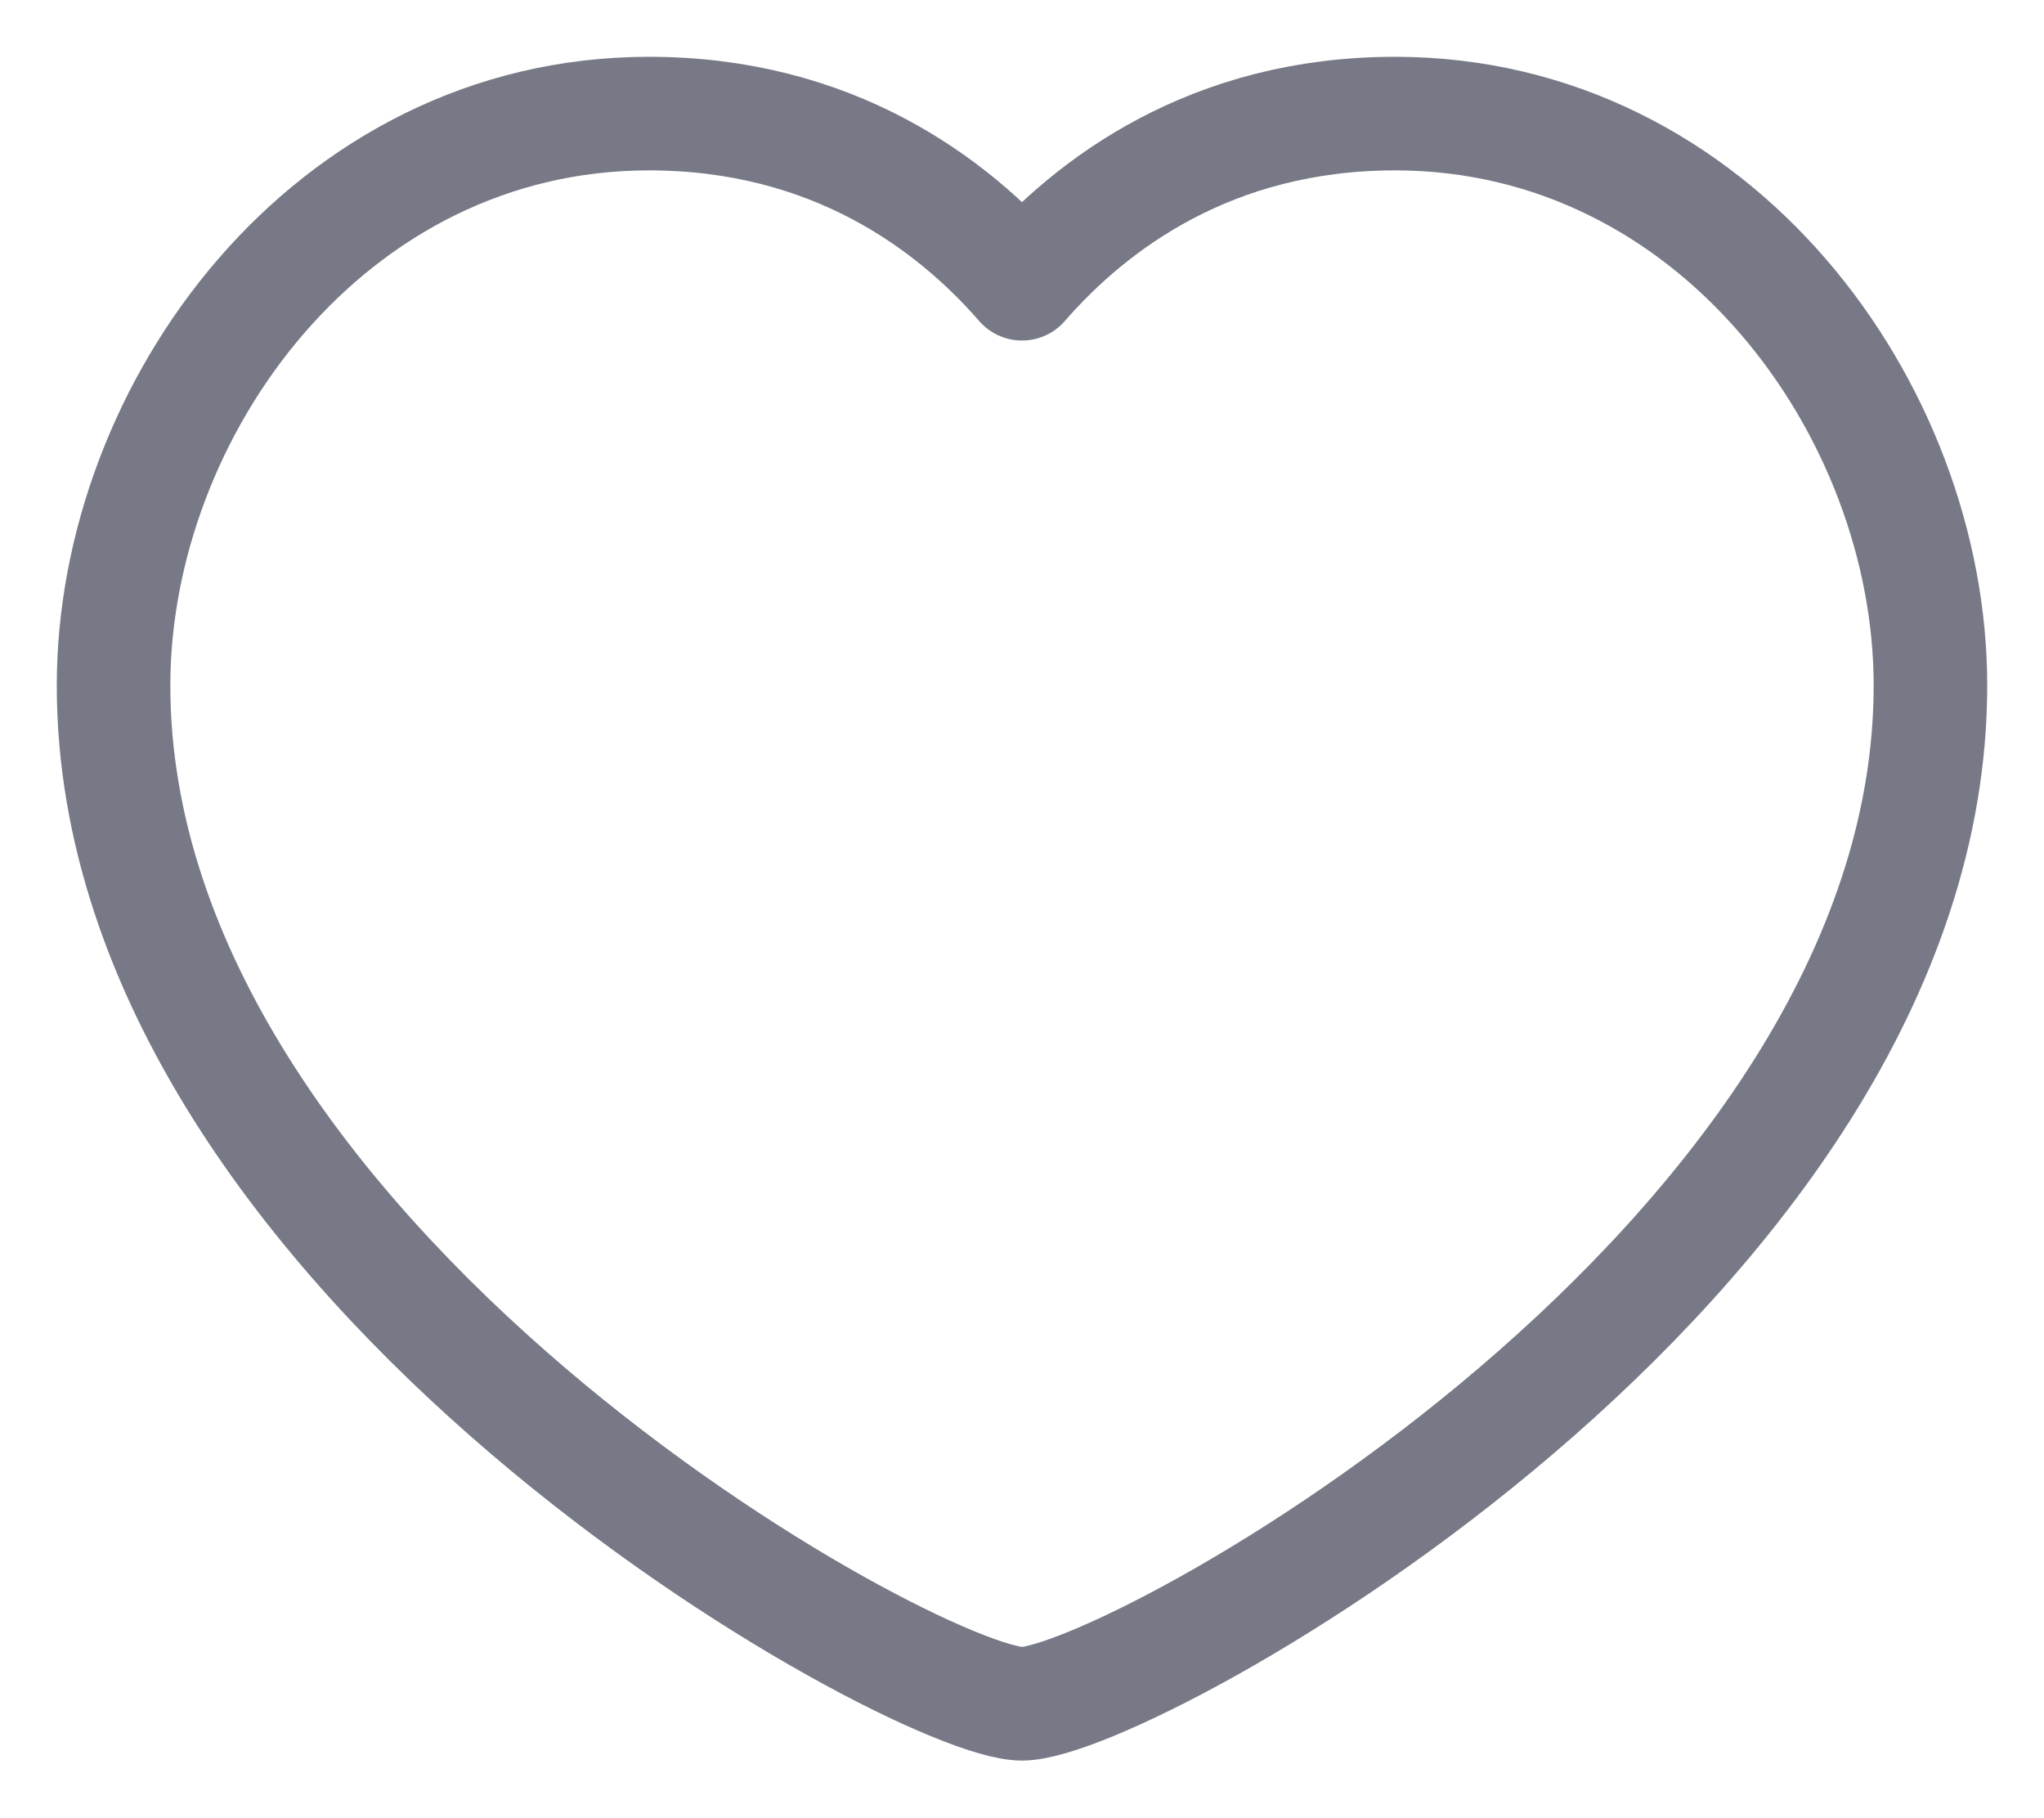
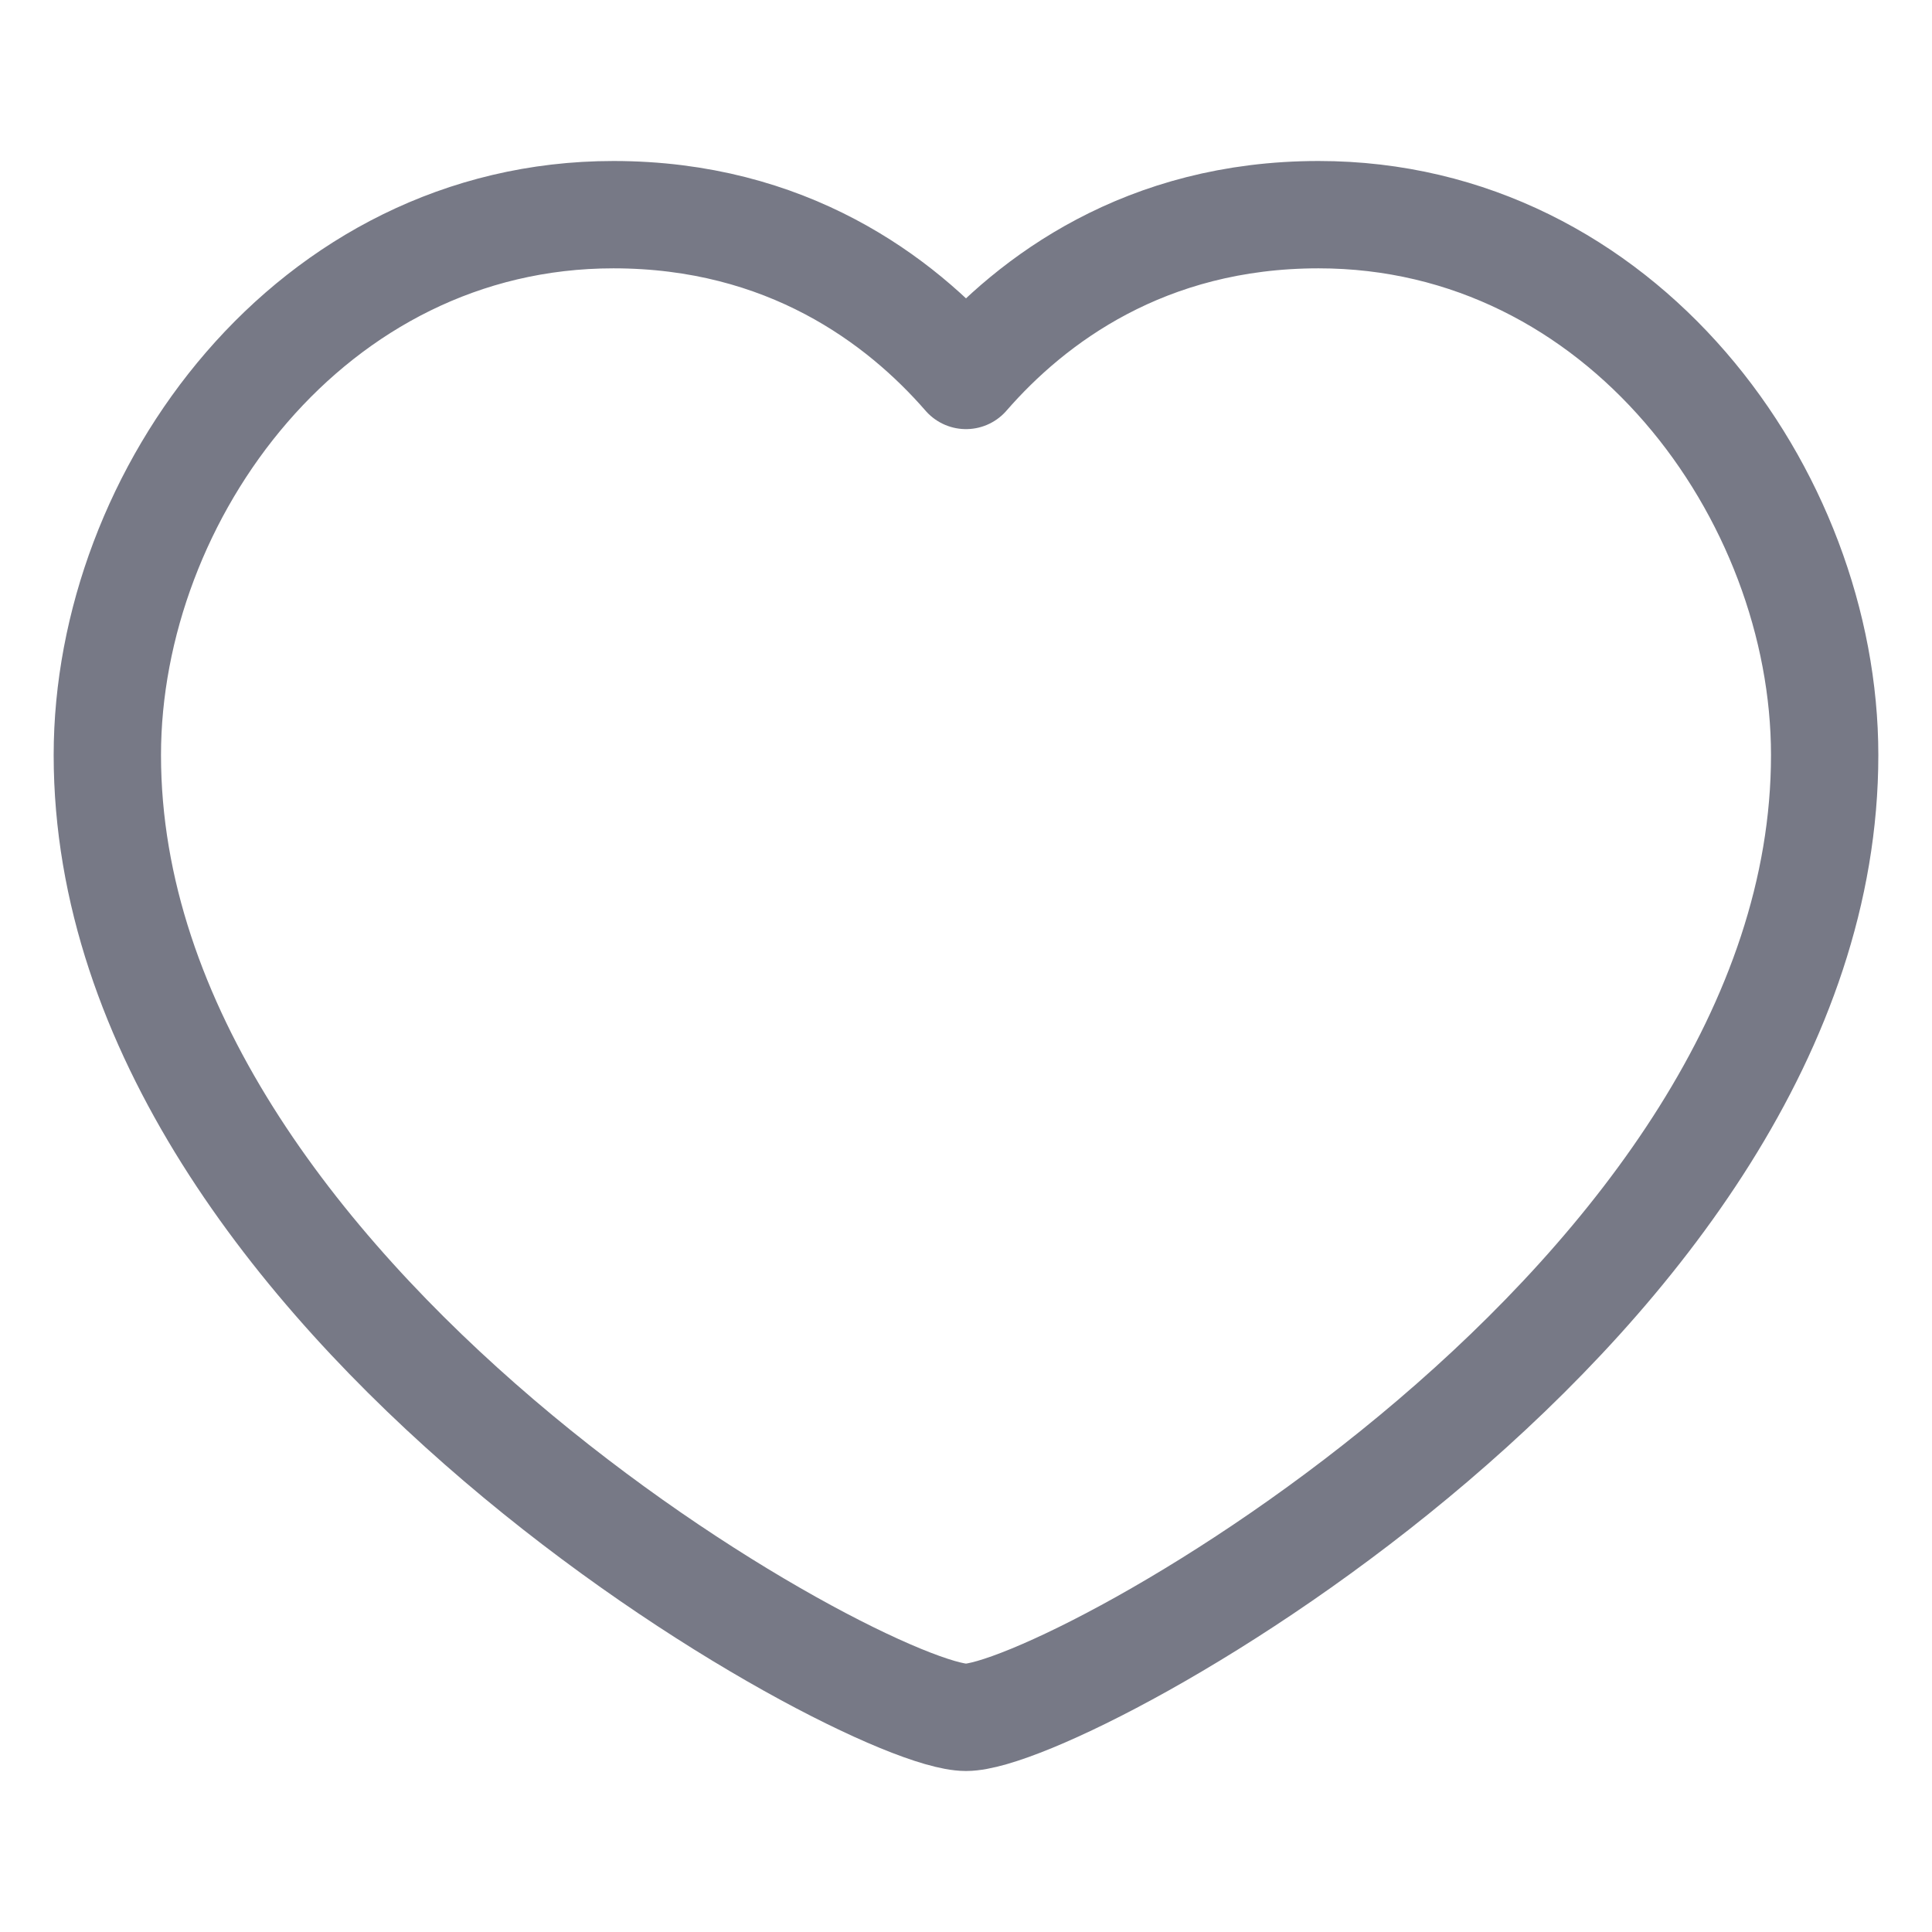
- <svg xmlns="http://www.w3.org/2000/svg" width="18" height="16" viewBox="0 0 18 16" fill="none">
+ <svg xmlns="http://www.w3.org/2000/svg" width="32" height="32" viewBox="0 0 18 16" fill="none">
  <path fill-rule="evenodd" clip-rule="evenodd" d="M9 2.498C9.613 1.793 10.671 1 12.285 1C15.105 1 17 3.606 17 6.035C17 11.113 9.935 15 9 15C8.065 15 1 11.11 1 6.035C1 3.609 2.893 1 5.715 1C7.329 1 8.387 1.793 9 2.498Z" stroke="#777986" stroke-linecap="round" stroke-linejoin="round" />
</svg>
